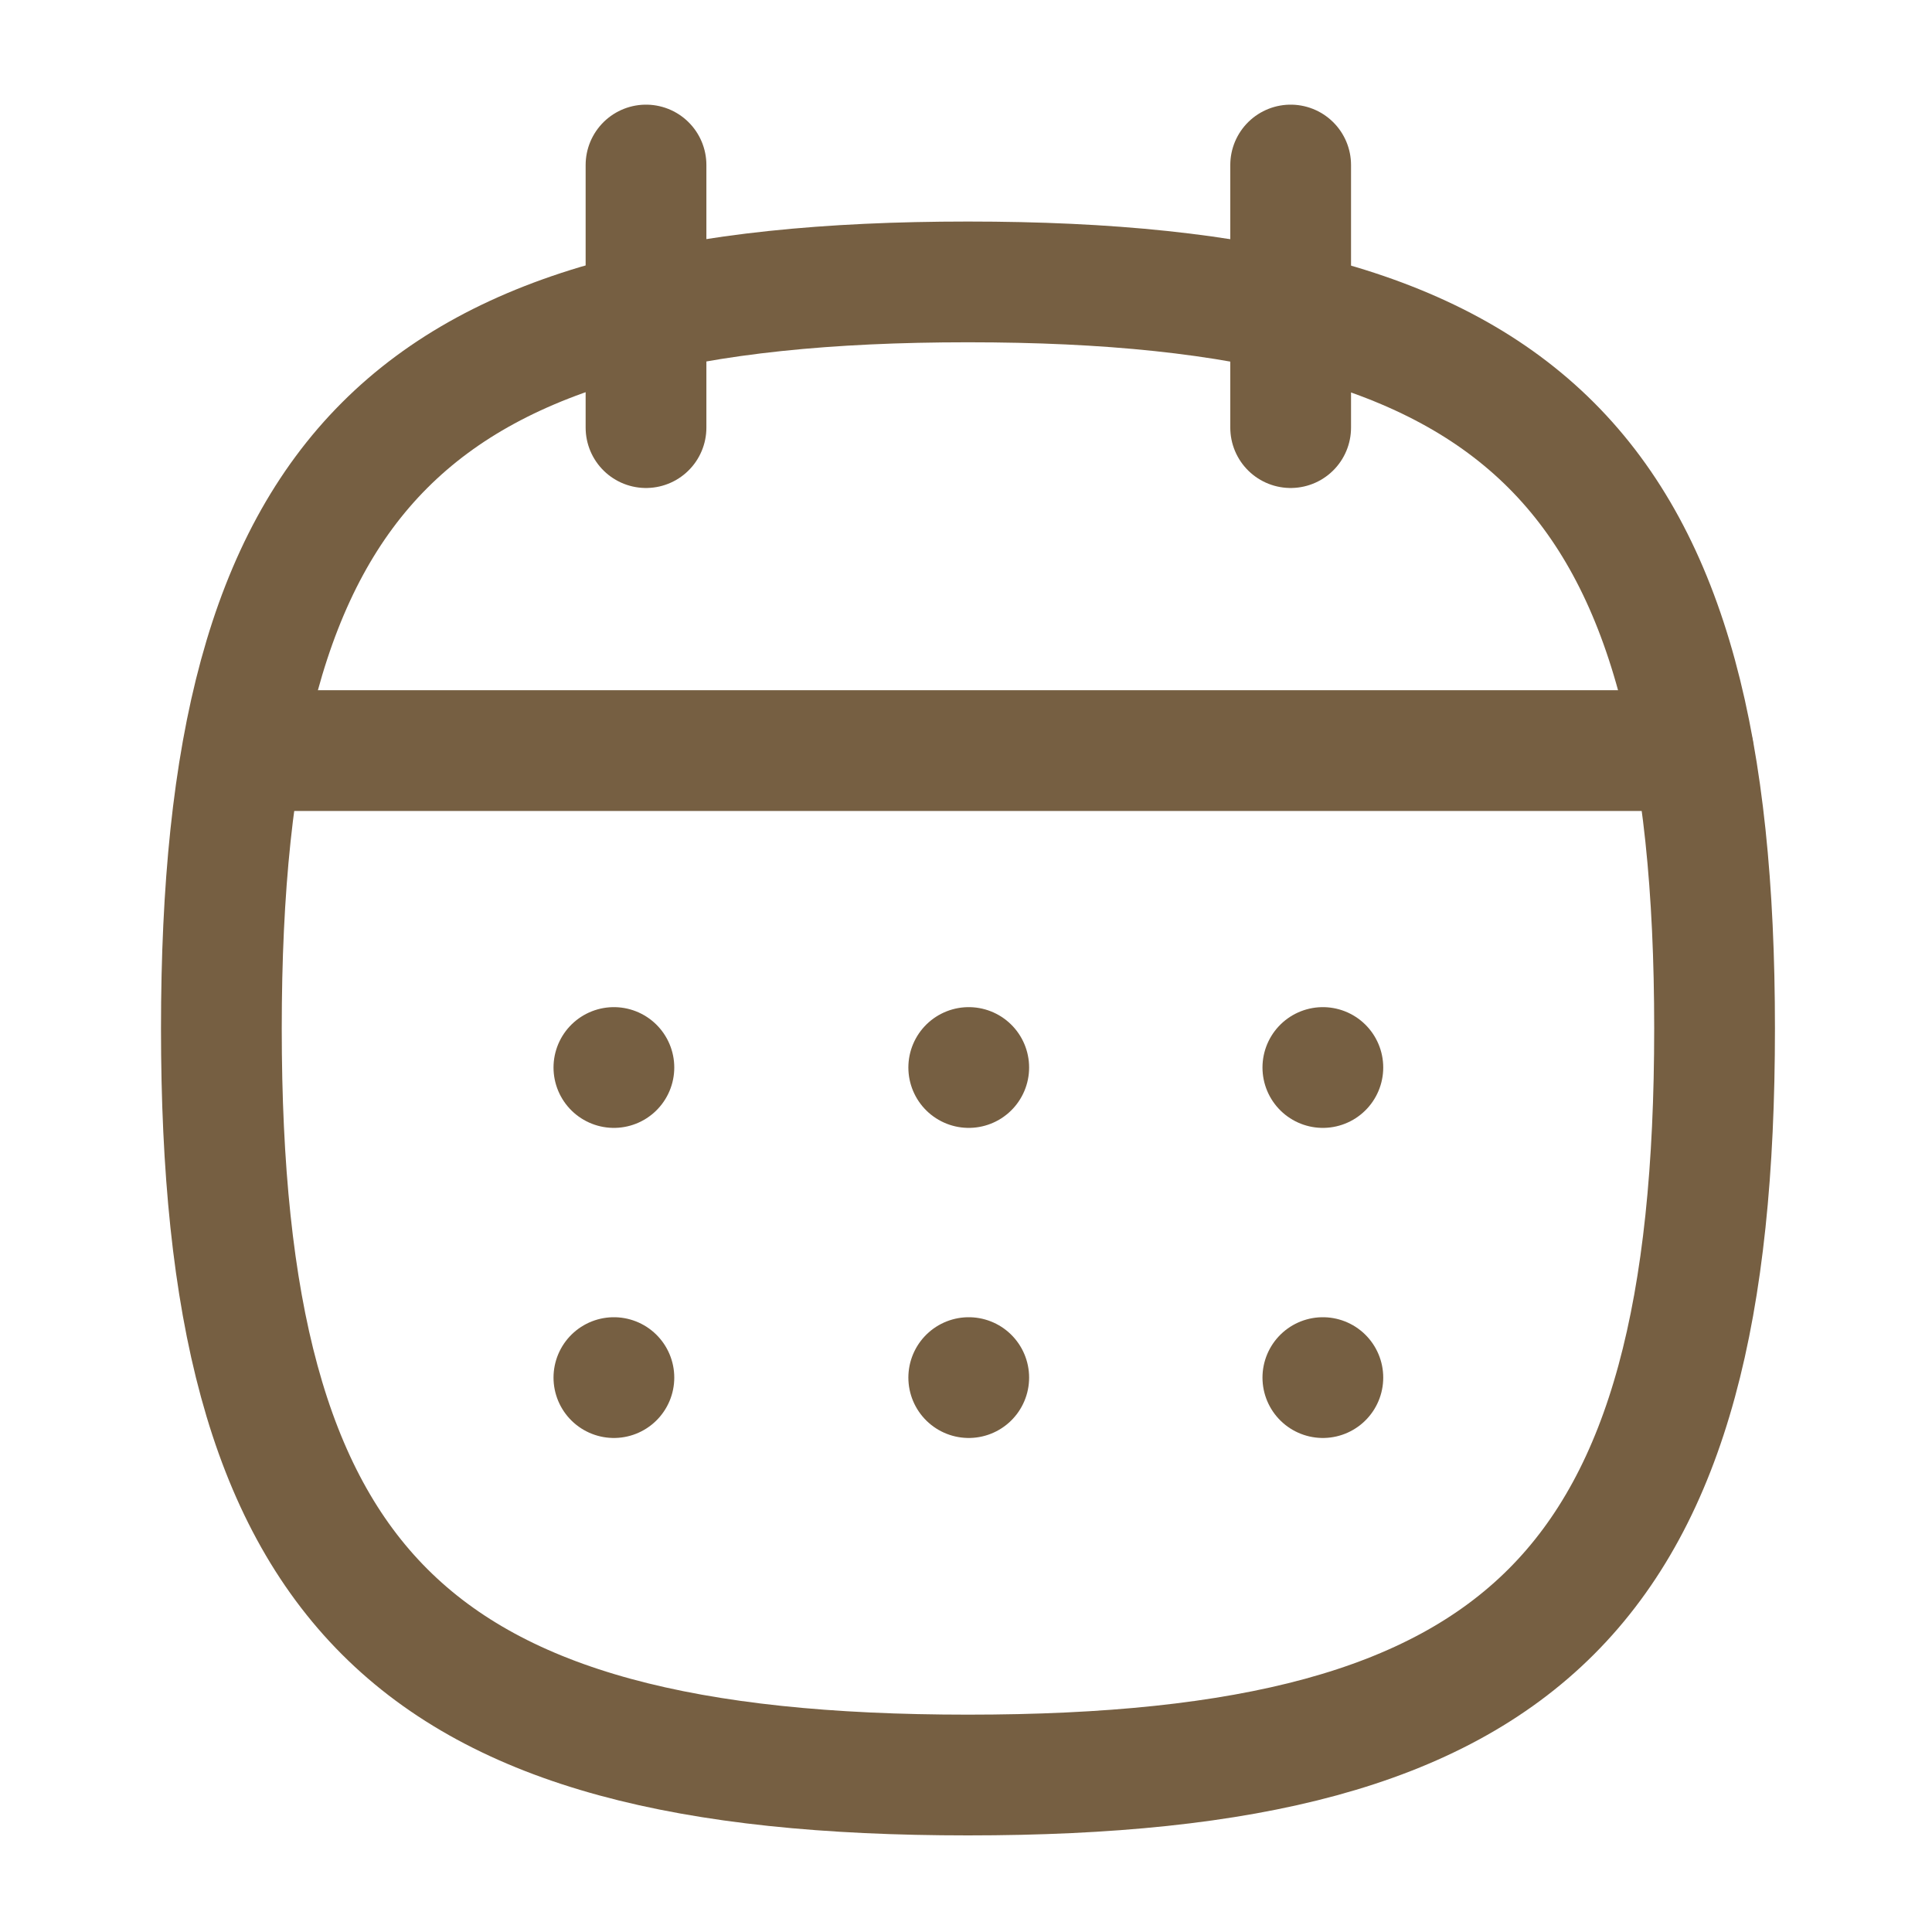
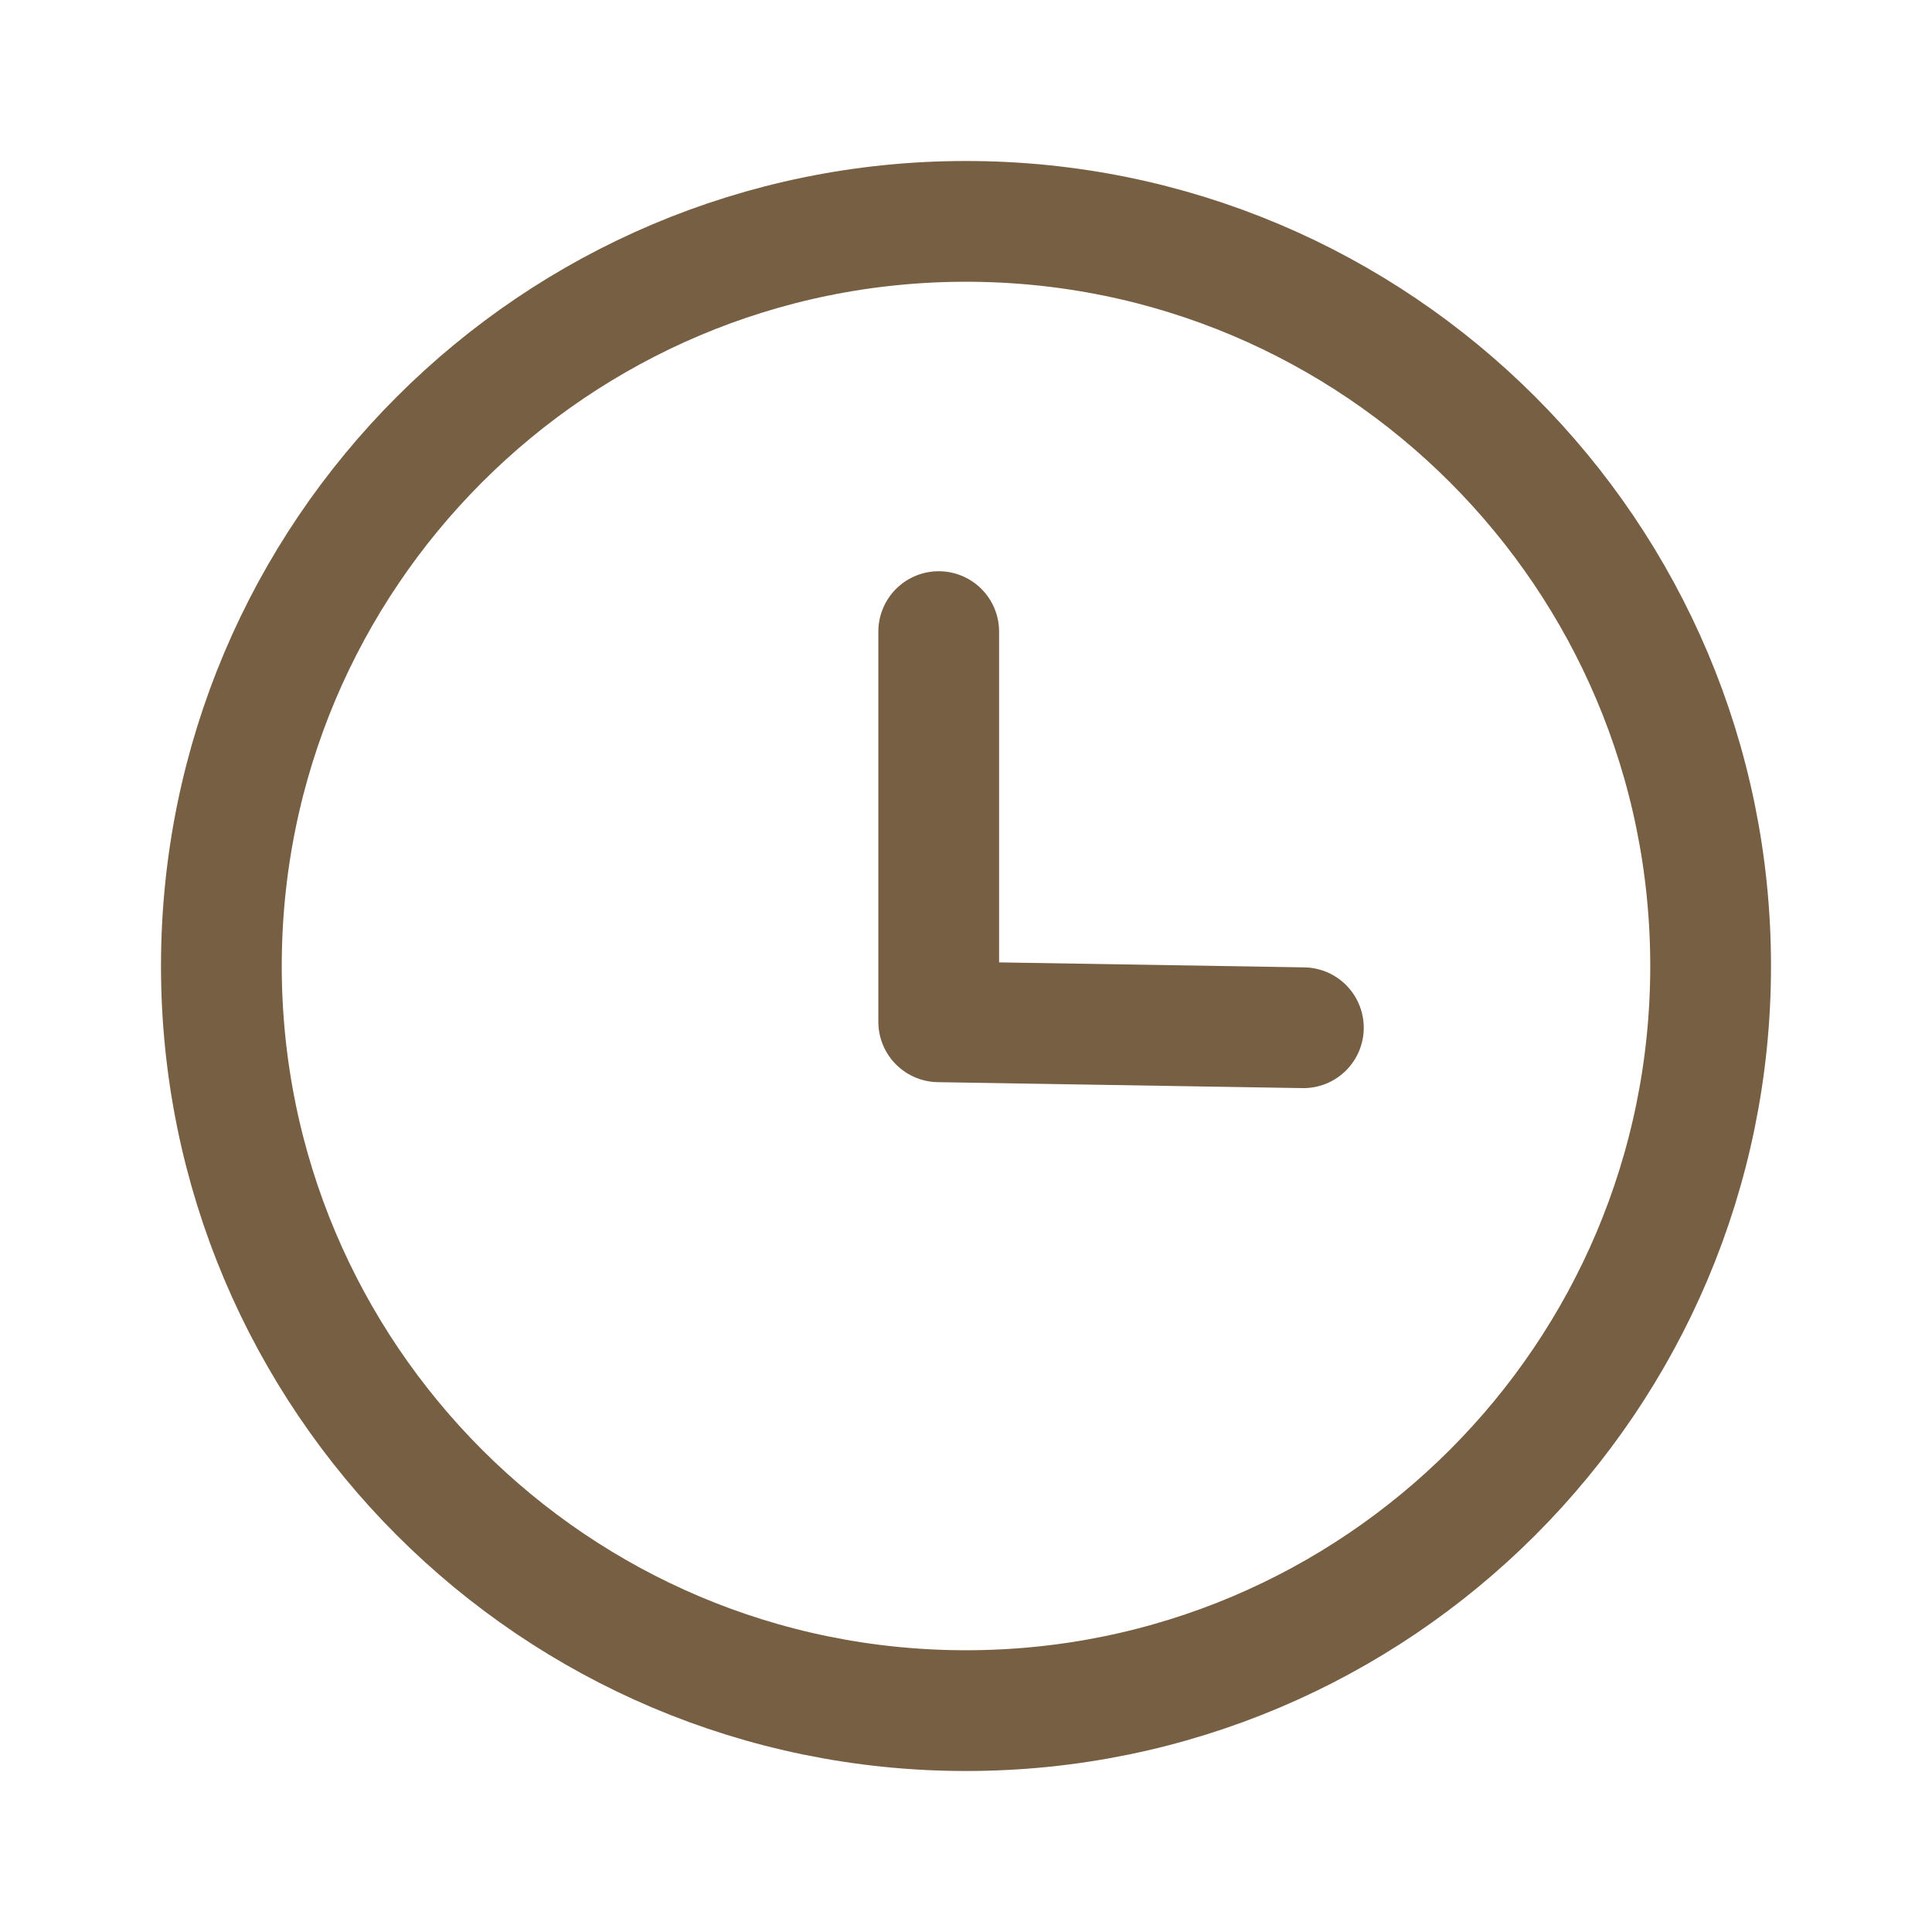
<svg xmlns="http://www.w3.org/2000/svg" viewBox="0 0 24 24" aria-hidden="true">
-   <g transform="translate(2.75 2.05)">
-     <path d="M0,9.274C0,2.318,2.319,0,9.274,0s9.275,2.318,9.275,9.274-2.319,9.274-9.275,9.274S0,16.23,0,9.274Z" transform="translate(0 1.452)" fill="none" stroke="#765f42" stroke-linecap="round" stroke-linejoin="round" stroke-miterlimit="10" stroke-width="1.5" />
-     <path d="M0,.5H18.008" transform="translate(0.275 6.774)" fill="none" stroke="#765f42" stroke-linecap="round" stroke-linejoin="round" stroke-miterlimit="10" stroke-width="1.5" />
-     <path d="M.5.5H.5" transform="translate(13.183 10.711)" fill="none" stroke="#765f42" stroke-linecap="round" stroke-linejoin="round" stroke-miterlimit="10" stroke-width="1.5" />
-     <path d="M.5.5H.5" transform="translate(8.784 10.711)" fill="none" stroke="#765f42" stroke-linecap="round" stroke-linejoin="round" stroke-miterlimit="10" stroke-width="1.5" />
-     <path d="M.5.5H.5" transform="translate(4.376 10.711)" fill="none" stroke="#765f42" stroke-linecap="round" stroke-linejoin="round" stroke-miterlimit="10" stroke-width="1.5" />
-     <path d="M.5.5H.5" transform="translate(13.183 14.563)" fill="none" stroke="#765f42" stroke-linecap="round" stroke-linejoin="round" stroke-miterlimit="10" stroke-width="1.5" />
-     <path d="M.5.5H.5" transform="translate(8.784 14.563)" fill="none" stroke="#765f42" stroke-linecap="round" stroke-linejoin="round" stroke-miterlimit="10" stroke-width="1.5" />
-     <path d="M.5.5H.5" transform="translate(4.376 14.563)" fill="none" stroke="#765f42" stroke-linecap="round" stroke-linejoin="round" stroke-miterlimit="10" stroke-width="1.5" />
-     <path d="M.5,0V3.262" transform="translate(12.783 0)" fill="none" stroke="#765f42" stroke-linecap="round" stroke-linejoin="round" stroke-miterlimit="10" stroke-width="1.5" />
-     <path d="M.5,0V3.262" transform="translate(4.775 0)" fill="none" stroke="#765f42" stroke-linecap="round" stroke-linejoin="round" stroke-miterlimit="10" stroke-width="1.5" />
+   <g transform="translate(2 2)">
+     <path d="M18.5,9.25A9.25,9.25,0,1,1,9.25,0,9.25,9.25,0,0,1,18.5,9.25Z" transform="translate(0.75 0.75)" fill="none" stroke="#765f42" stroke-linecap="round" stroke-linejoin="round" stroke-miterlimit="10" stroke-width="1.5" />
+     <path d="M4.53,4.921,0,4.847V0" transform="translate(9.661 5.846)" fill="none" stroke="#765f42" stroke-linecap="round" stroke-linejoin="round" stroke-miterlimit="10" stroke-width="1.5" />
  </g>
</svg>
